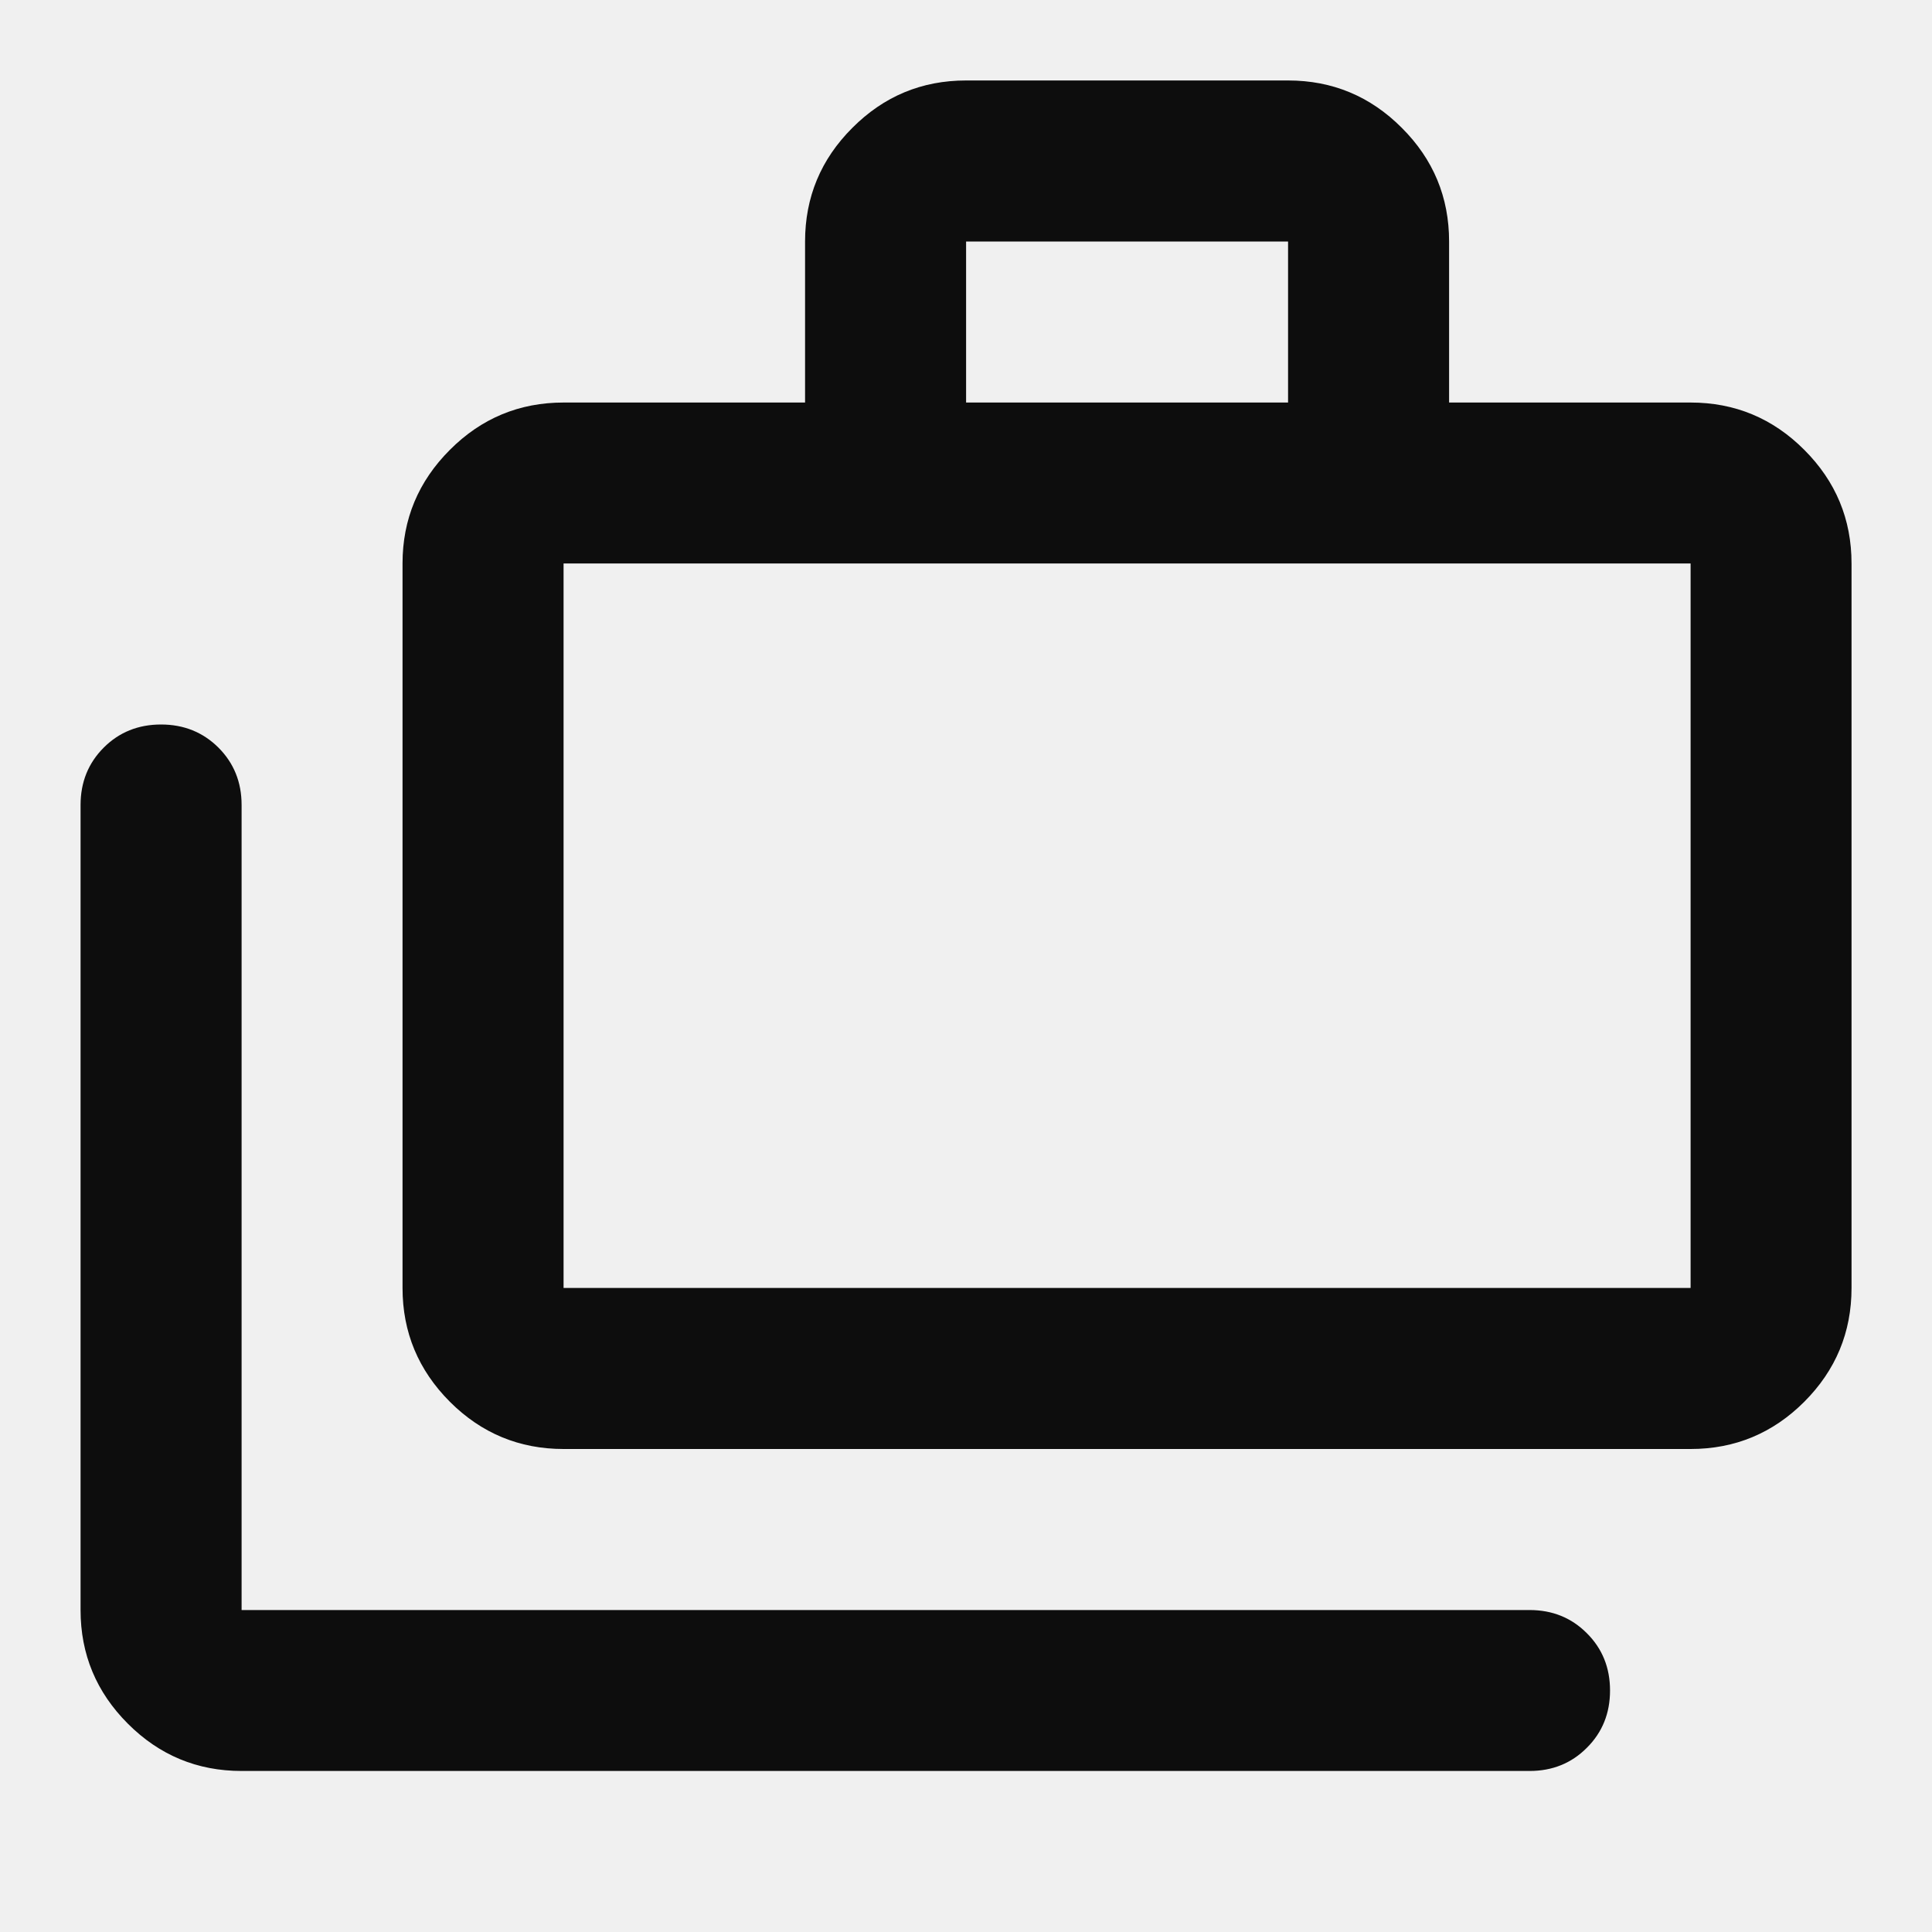
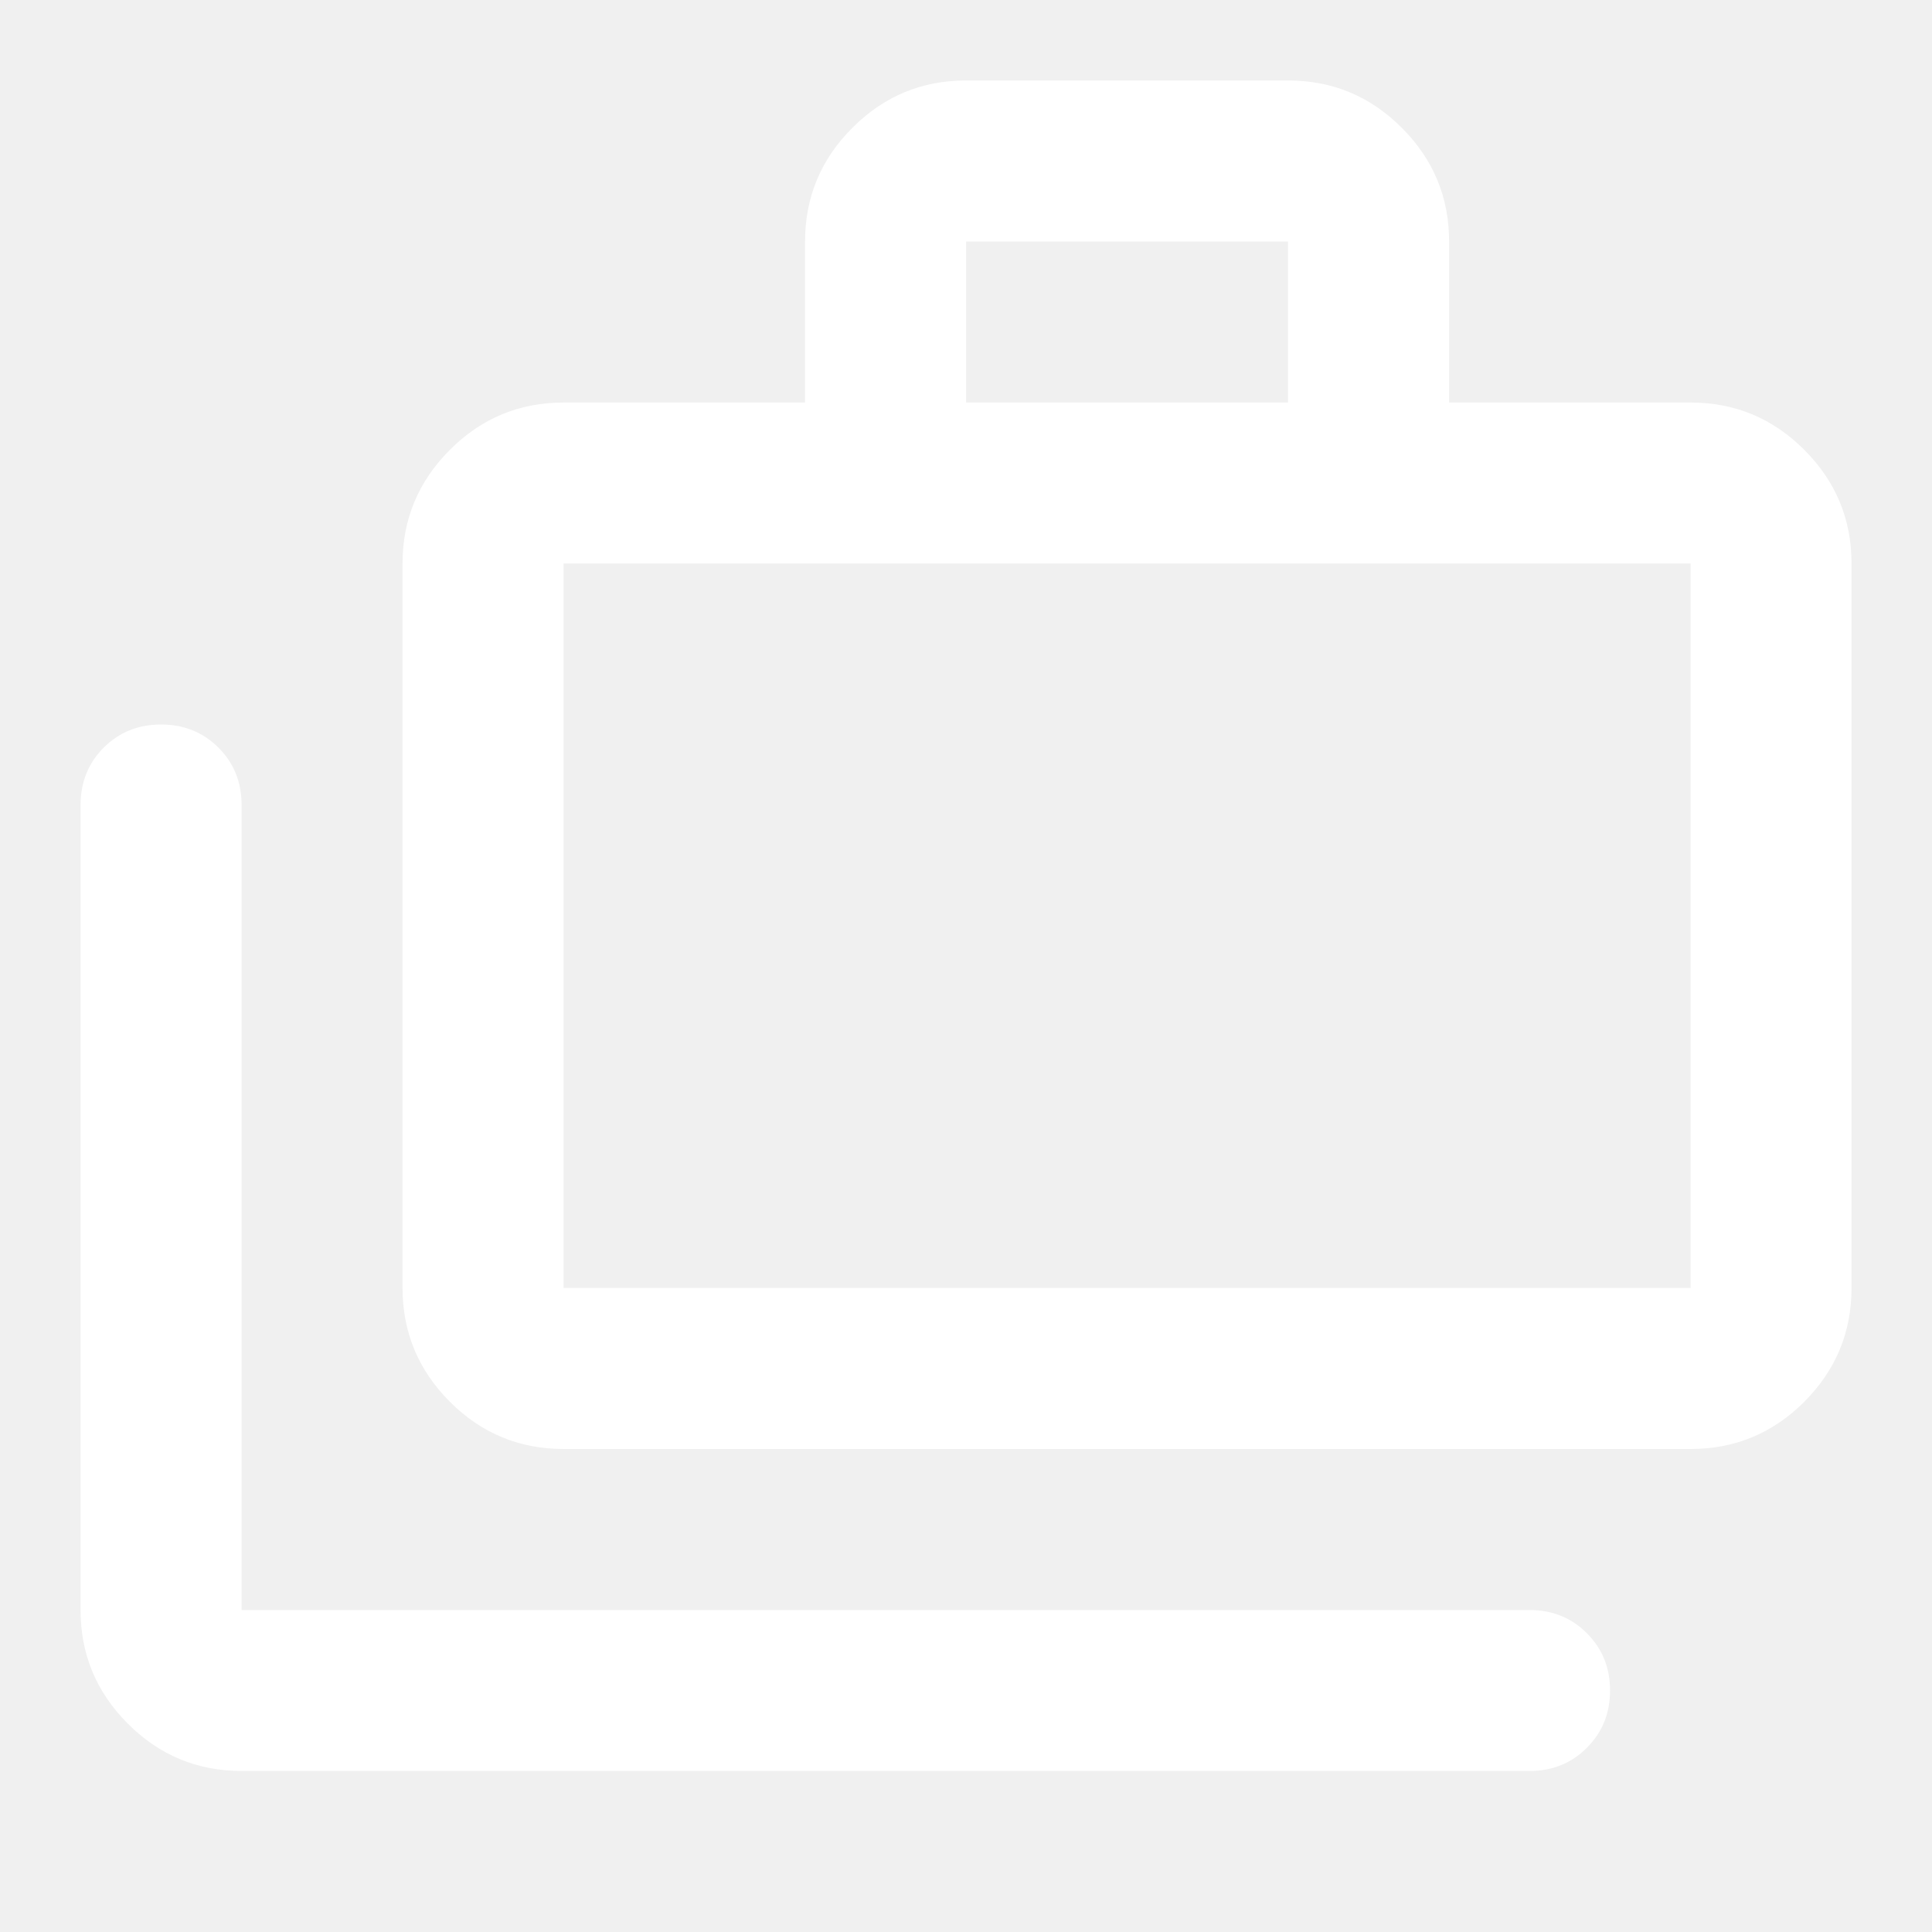
<svg xmlns="http://www.w3.org/2000/svg" width="20" height="20" viewBox="0 0 20 20" fill="none">
-   <path d="M2.501 18.333C2.042 18.333 1.65 18.17 1.324 17.844C0.997 17.517 0.834 17.125 0.834 16.667V8.333C0.834 8.097 0.914 7.899 1.074 7.739C1.233 7.58 1.431 7.5 1.667 7.5C1.903 7.5 2.101 7.58 2.261 7.739C2.421 7.899 2.501 8.097 2.501 8.333V16.667H15.834C16.07 16.667 16.268 16.747 16.427 16.907C16.587 17.066 16.667 17.264 16.667 17.5C16.667 17.736 16.587 17.934 16.427 18.093C16.268 18.253 16.07 18.333 15.834 18.333H2.501ZM5.834 15C5.376 15 4.983 14.837 4.657 14.511C4.331 14.184 4.167 13.792 4.167 13.333V5.833C4.167 5.375 4.331 4.983 4.657 4.657C4.983 4.33 5.376 4.167 5.834 4.167H8.334V2.5C8.334 2.042 8.497 1.649 8.824 1.323C9.15 0.996 9.542 0.833 10.001 0.833H13.334C13.792 0.833 14.185 0.996 14.511 1.323C14.838 1.649 15.001 2.042 15.001 2.5V4.167H17.501C17.959 4.167 18.352 4.33 18.678 4.657C19.004 4.983 19.167 5.375 19.167 5.833V13.333C19.167 13.792 19.004 14.184 18.678 14.511C18.352 14.837 17.959 15 17.501 15H5.834ZM10.001 4.167H13.334V2.5H10.001V4.167ZM5.834 13.333H17.501V5.833H5.834V13.333Z" fill="#0D0D0D" />
+   <path d="M2.501 18.333C2.042 18.333 1.65 18.17 1.324 17.844C0.997 17.517 0.834 17.125 0.834 16.667V8.333C0.834 8.097 0.914 7.899 1.074 7.739C1.233 7.58 1.431 7.5 1.667 7.5C1.903 7.5 2.101 7.58 2.261 7.739C2.421 7.899 2.501 8.097 2.501 8.333V16.667H15.834C16.07 16.667 16.268 16.747 16.427 16.907C16.587 17.066 16.667 17.264 16.667 17.5C16.667 17.736 16.587 17.934 16.427 18.093C16.268 18.253 16.07 18.333 15.834 18.333H2.501ZM5.834 15C5.376 15 4.983 14.837 4.657 14.511C4.331 14.184 4.167 13.792 4.167 13.333V5.833C4.167 5.375 4.331 4.983 4.657 4.657C4.983 4.33 5.376 4.167 5.834 4.167H8.334V2.5C8.334 2.042 8.497 1.649 8.824 1.323C9.15 0.996 9.542 0.833 10.001 0.833H13.334C13.792 0.833 14.185 0.996 14.511 1.323C14.838 1.649 15.001 2.042 15.001 2.5V4.167H17.501C17.959 4.167 18.352 4.33 18.678 4.657C19.004 4.983 19.167 5.375 19.167 5.833V13.333C19.167 13.792 19.004 14.184 18.678 14.511C18.352 14.837 17.959 15 17.501 15H5.834ZM10.001 4.167H13.334V2.5H10.001V4.167ZM5.834 13.333H17.501V5.833H5.834V13.333Z" fill="white" />
</svg>
